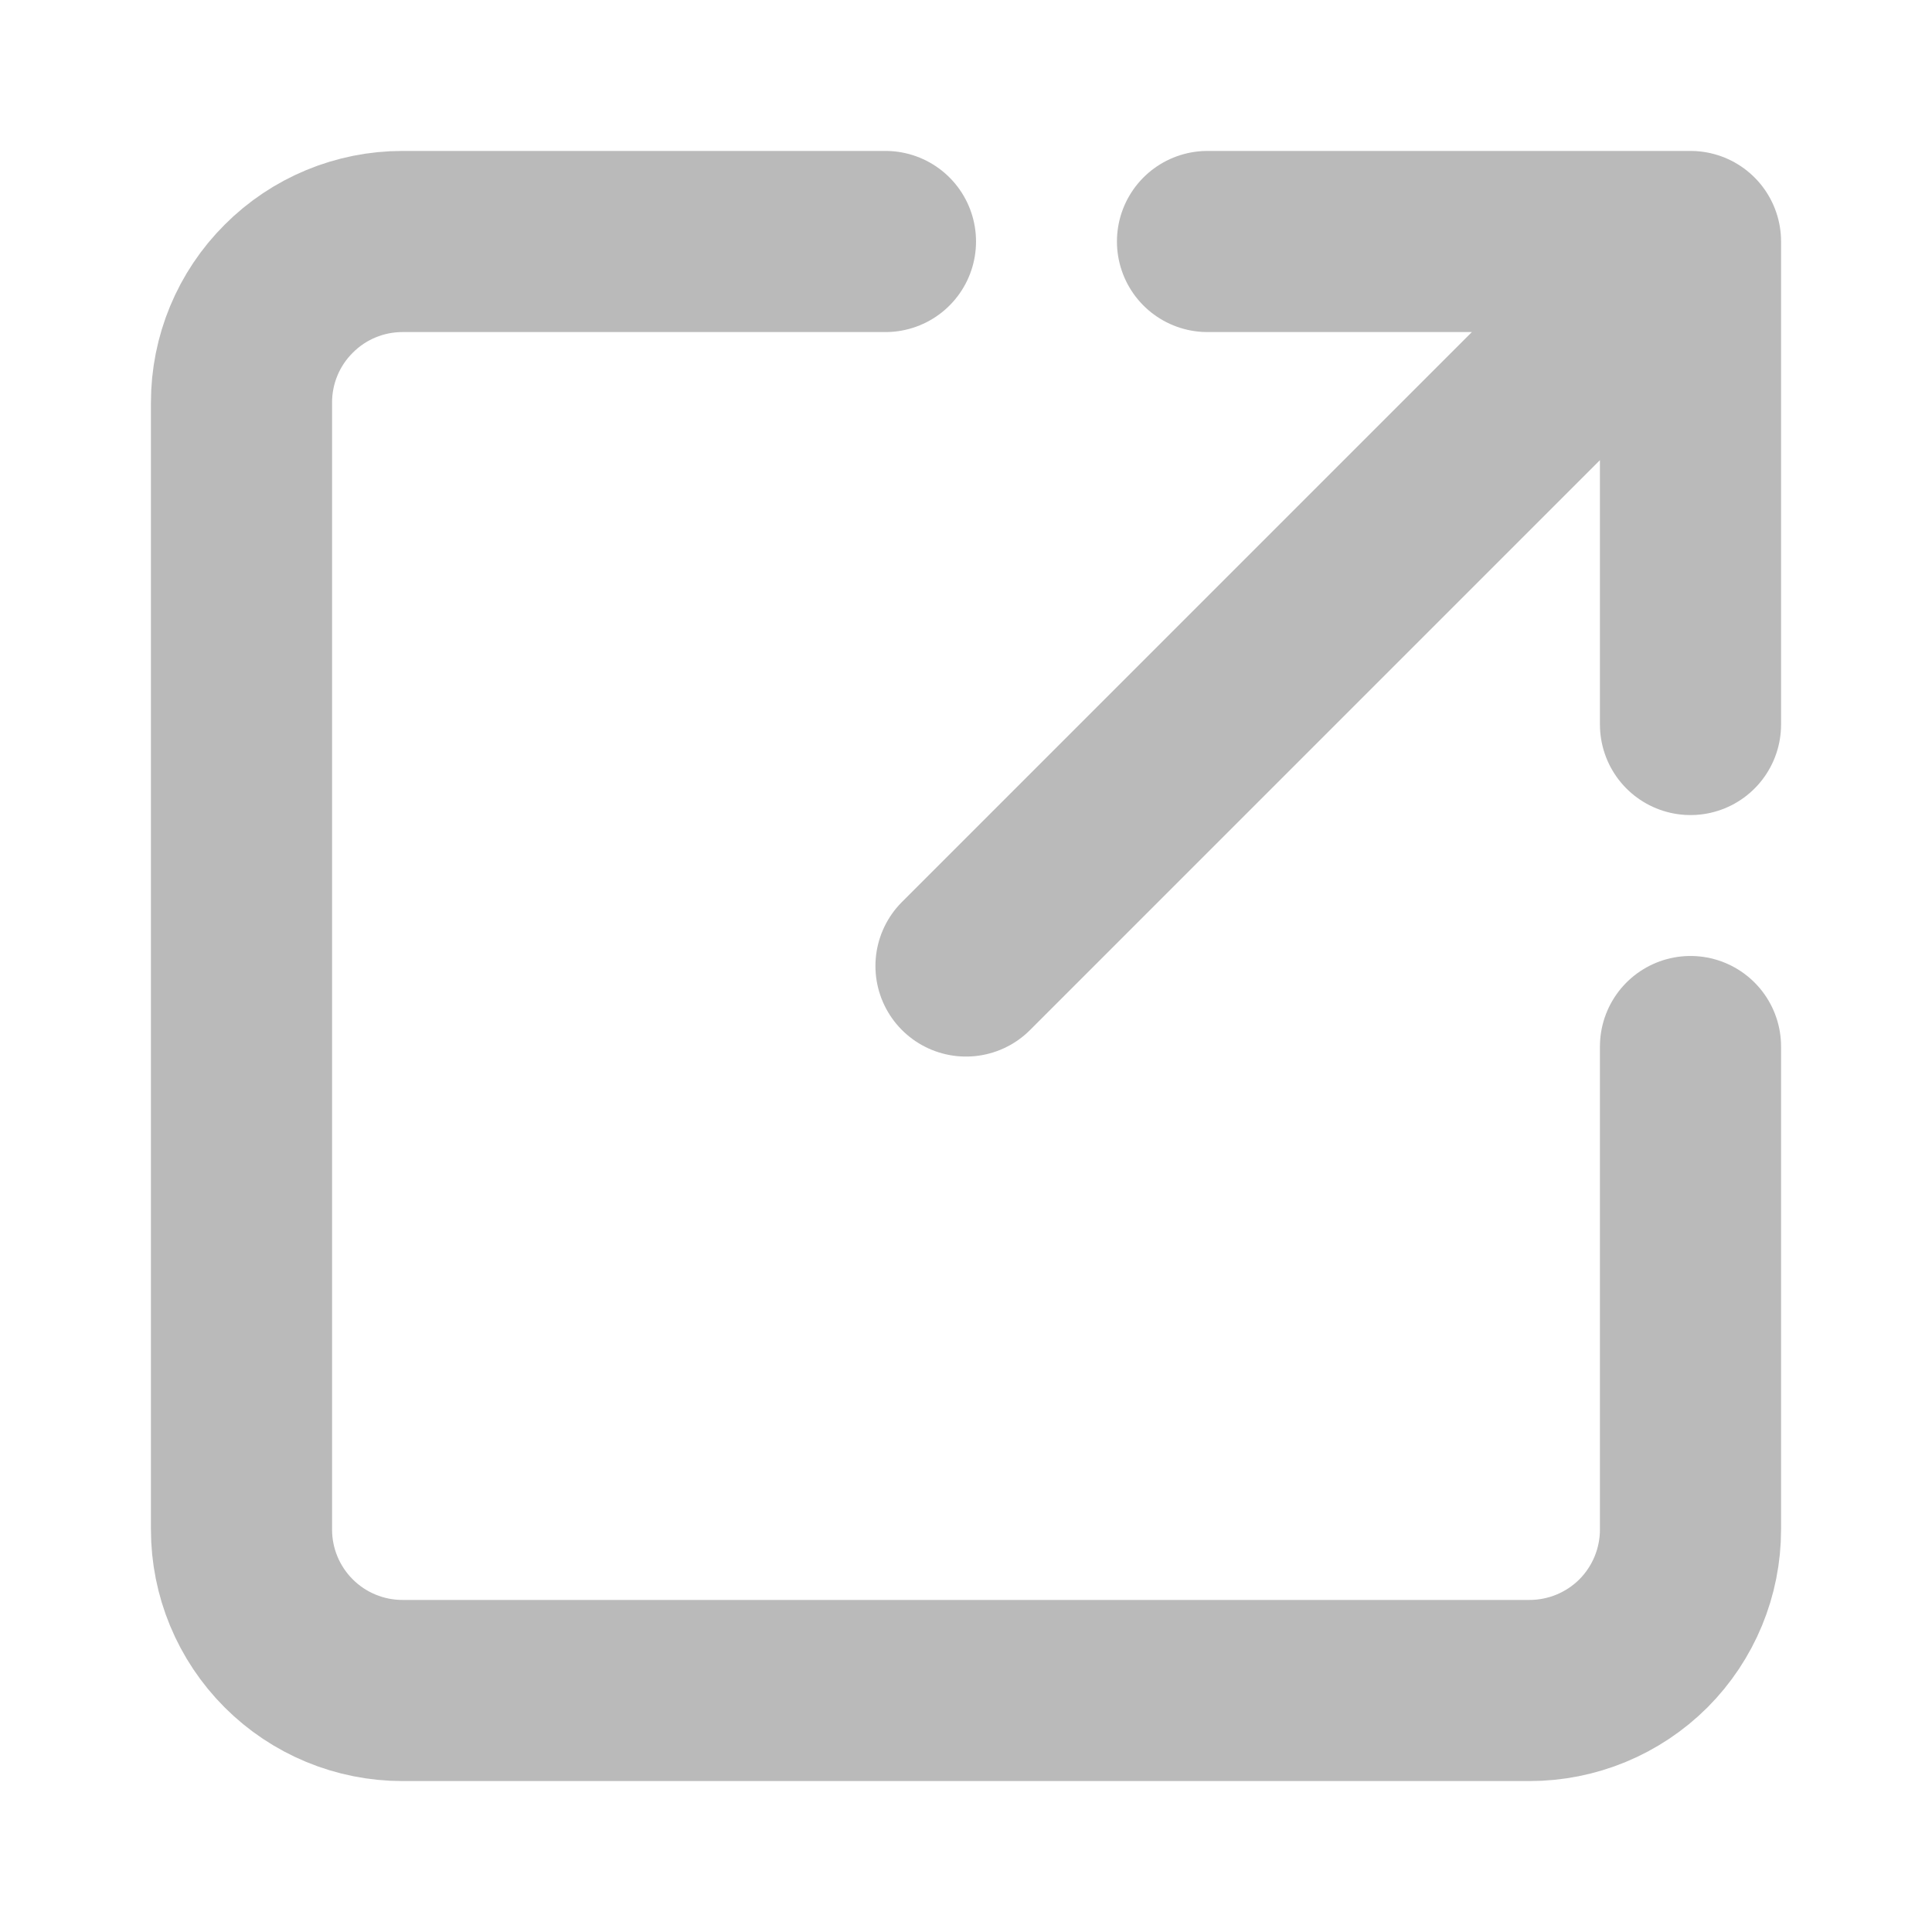
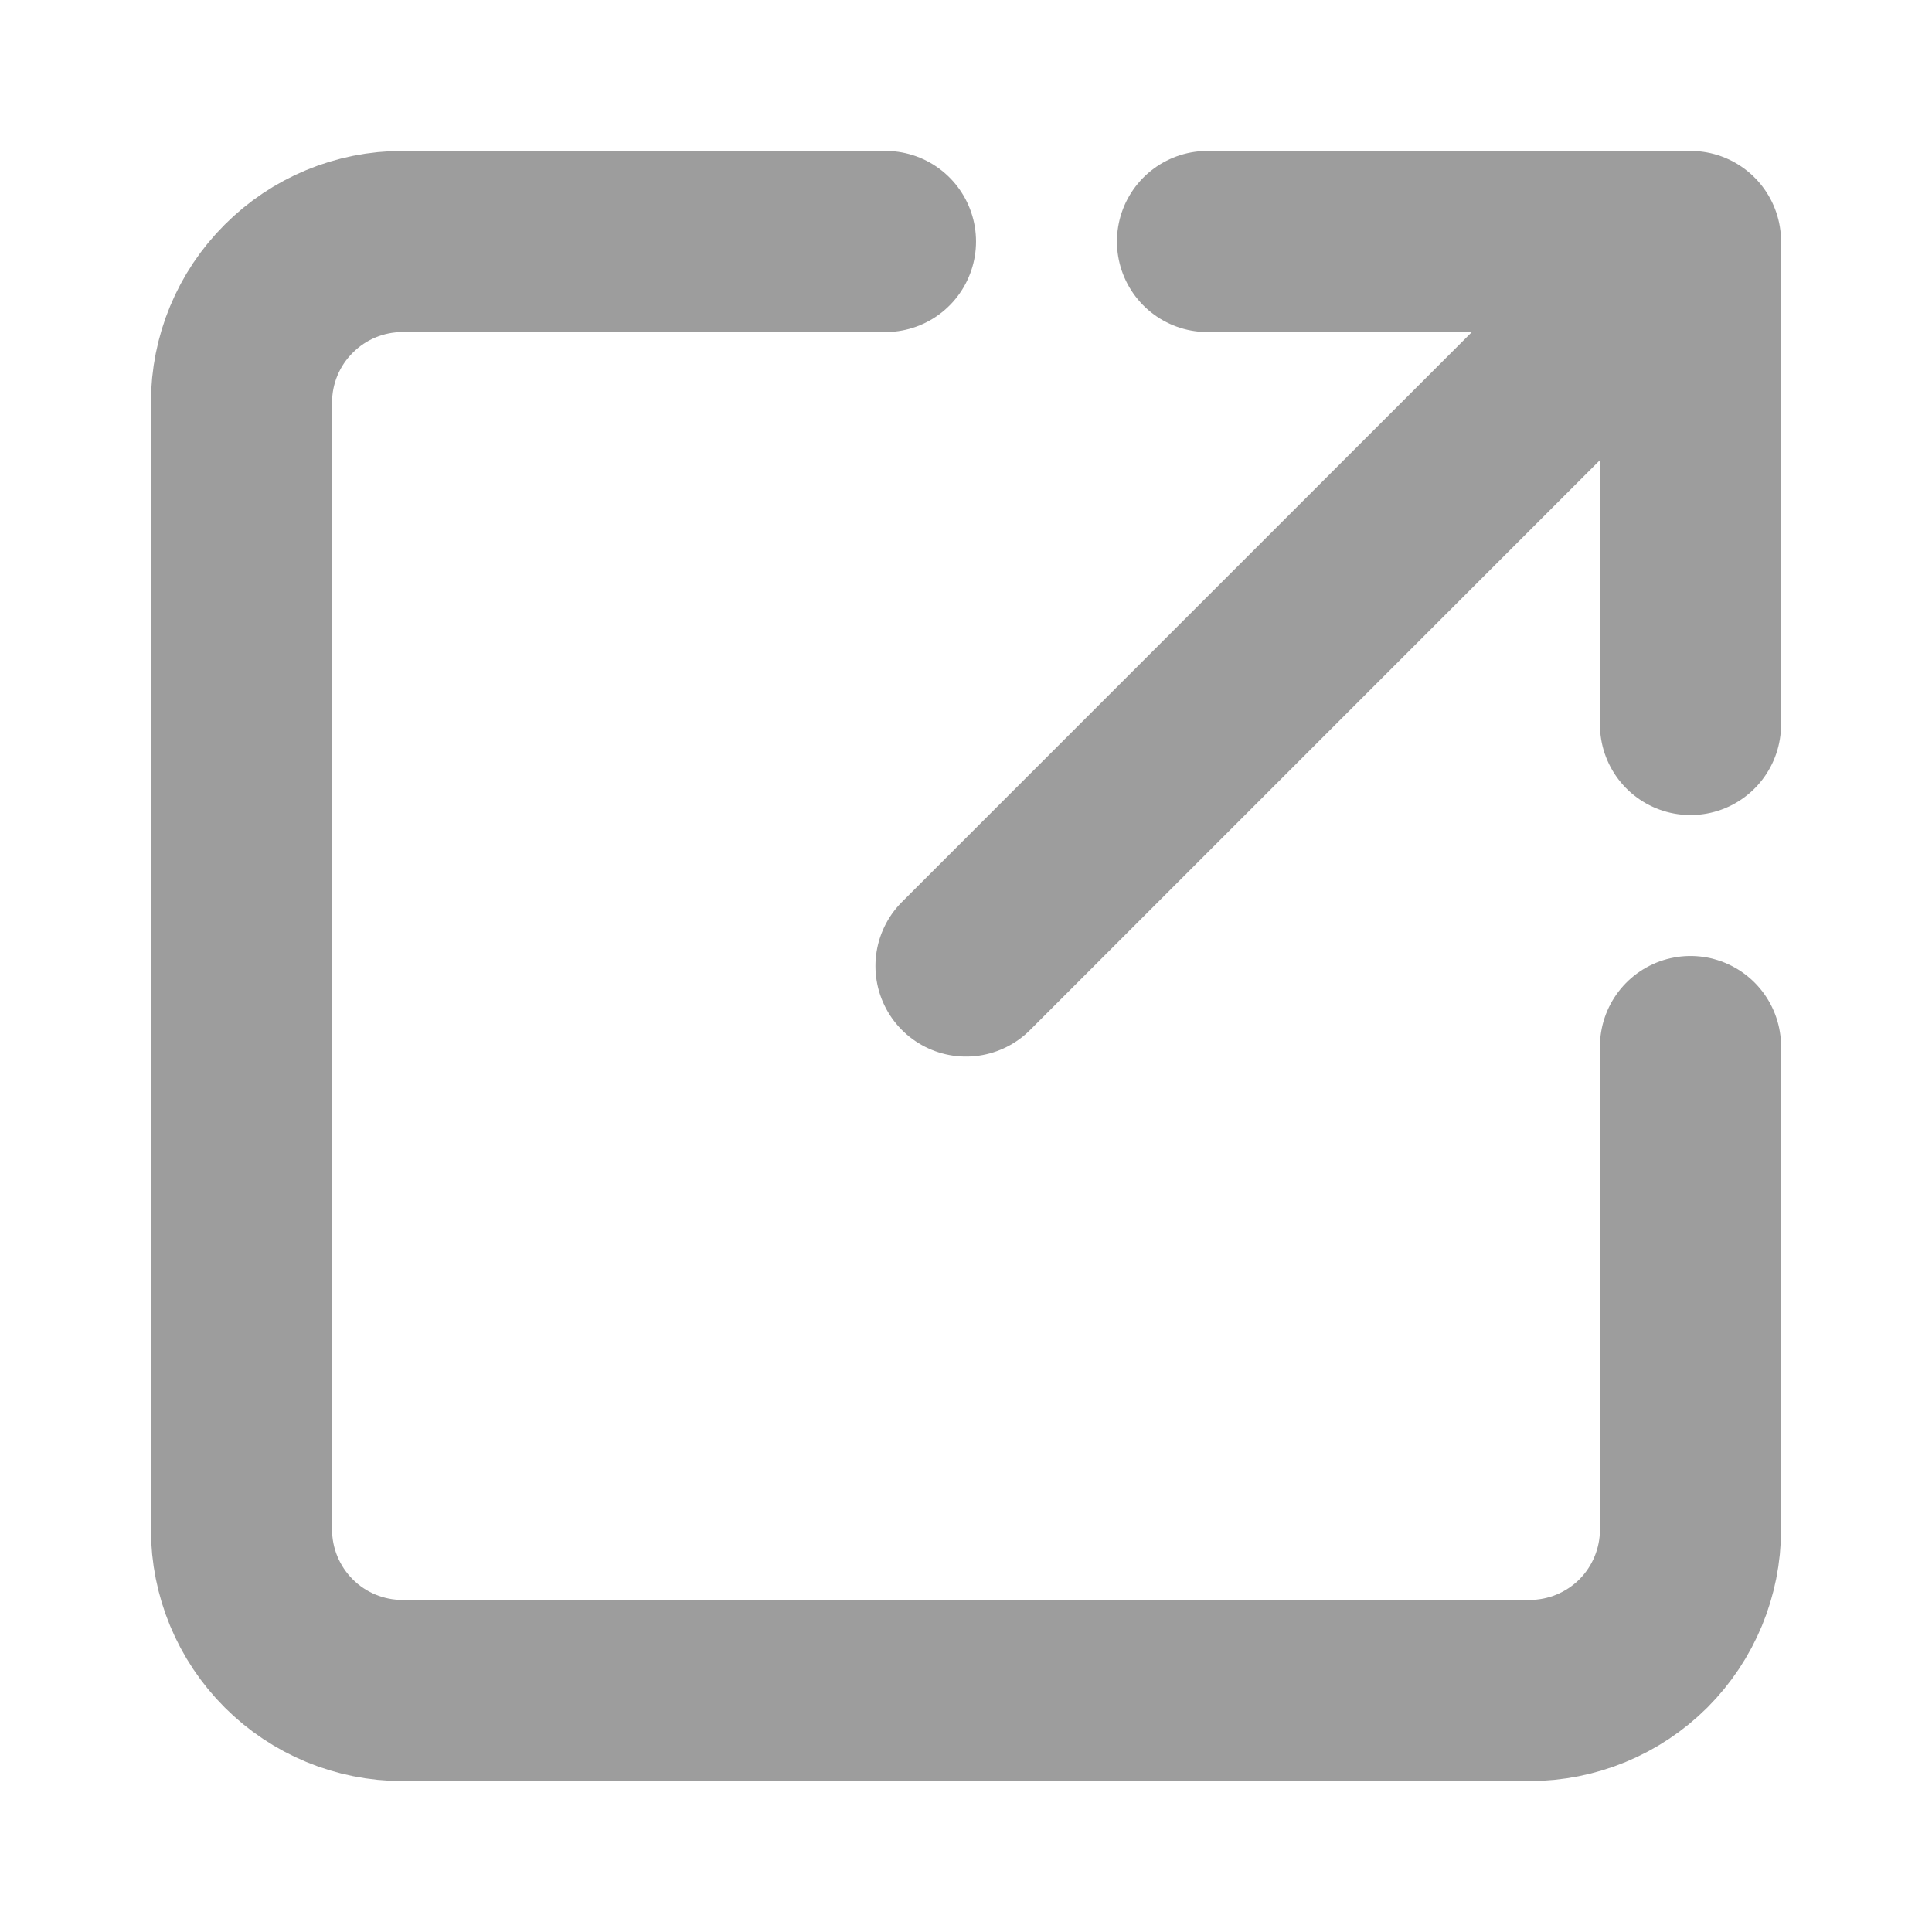
<svg xmlns="http://www.w3.org/2000/svg" width="16" height="16" viewBox="0 0 16 16" fill="none">
-   <path d="M14 2H10M14 2L8 8M14 2V6" stroke="#9D9D9D" stroke-opacity="0.7" stroke-width="1.5" stroke-linecap="round" stroke-linejoin="round" />
-   <path d="M14 8.667V12.667C14 13.02 13.86 13.359 13.61 13.61C13.359 13.86 13.02 14 12.667 14H3.333C2.98 14 2.641 13.86 2.391 13.61C2.14 13.359 2 13.02 2 12.667V3.333C2 2.98 2.14 2.641 2.391 2.391C2.641 2.14 2.98 2 3.333 2H7.333" stroke="#9D9D9D" stroke-opacity="0.7" stroke-width="1.5" stroke-linecap="round" />
+   <path d="M14 2H10M14 2L8 8M14 2V6" stroke="#9D9D9D" stroke-width="1.5" stroke-linecap="round" stroke-linejoin="round" />
+   <path d="M14 8.667V12.667C14 13.02 13.86 13.359 13.61 13.61C13.359 13.86 13.02 14 12.667 14H3.333C2.98 14 2.641 13.86 2.391 13.61C2.14 13.359 2 13.02 2 12.667V3.333C2 2.98 2.14 2.641 2.391 2.391C2.641 2.14 2.98 2 3.333 2H7.333" stroke="#9D9D9D" stroke-width="1.5" stroke-linecap="round" />
</svg>
